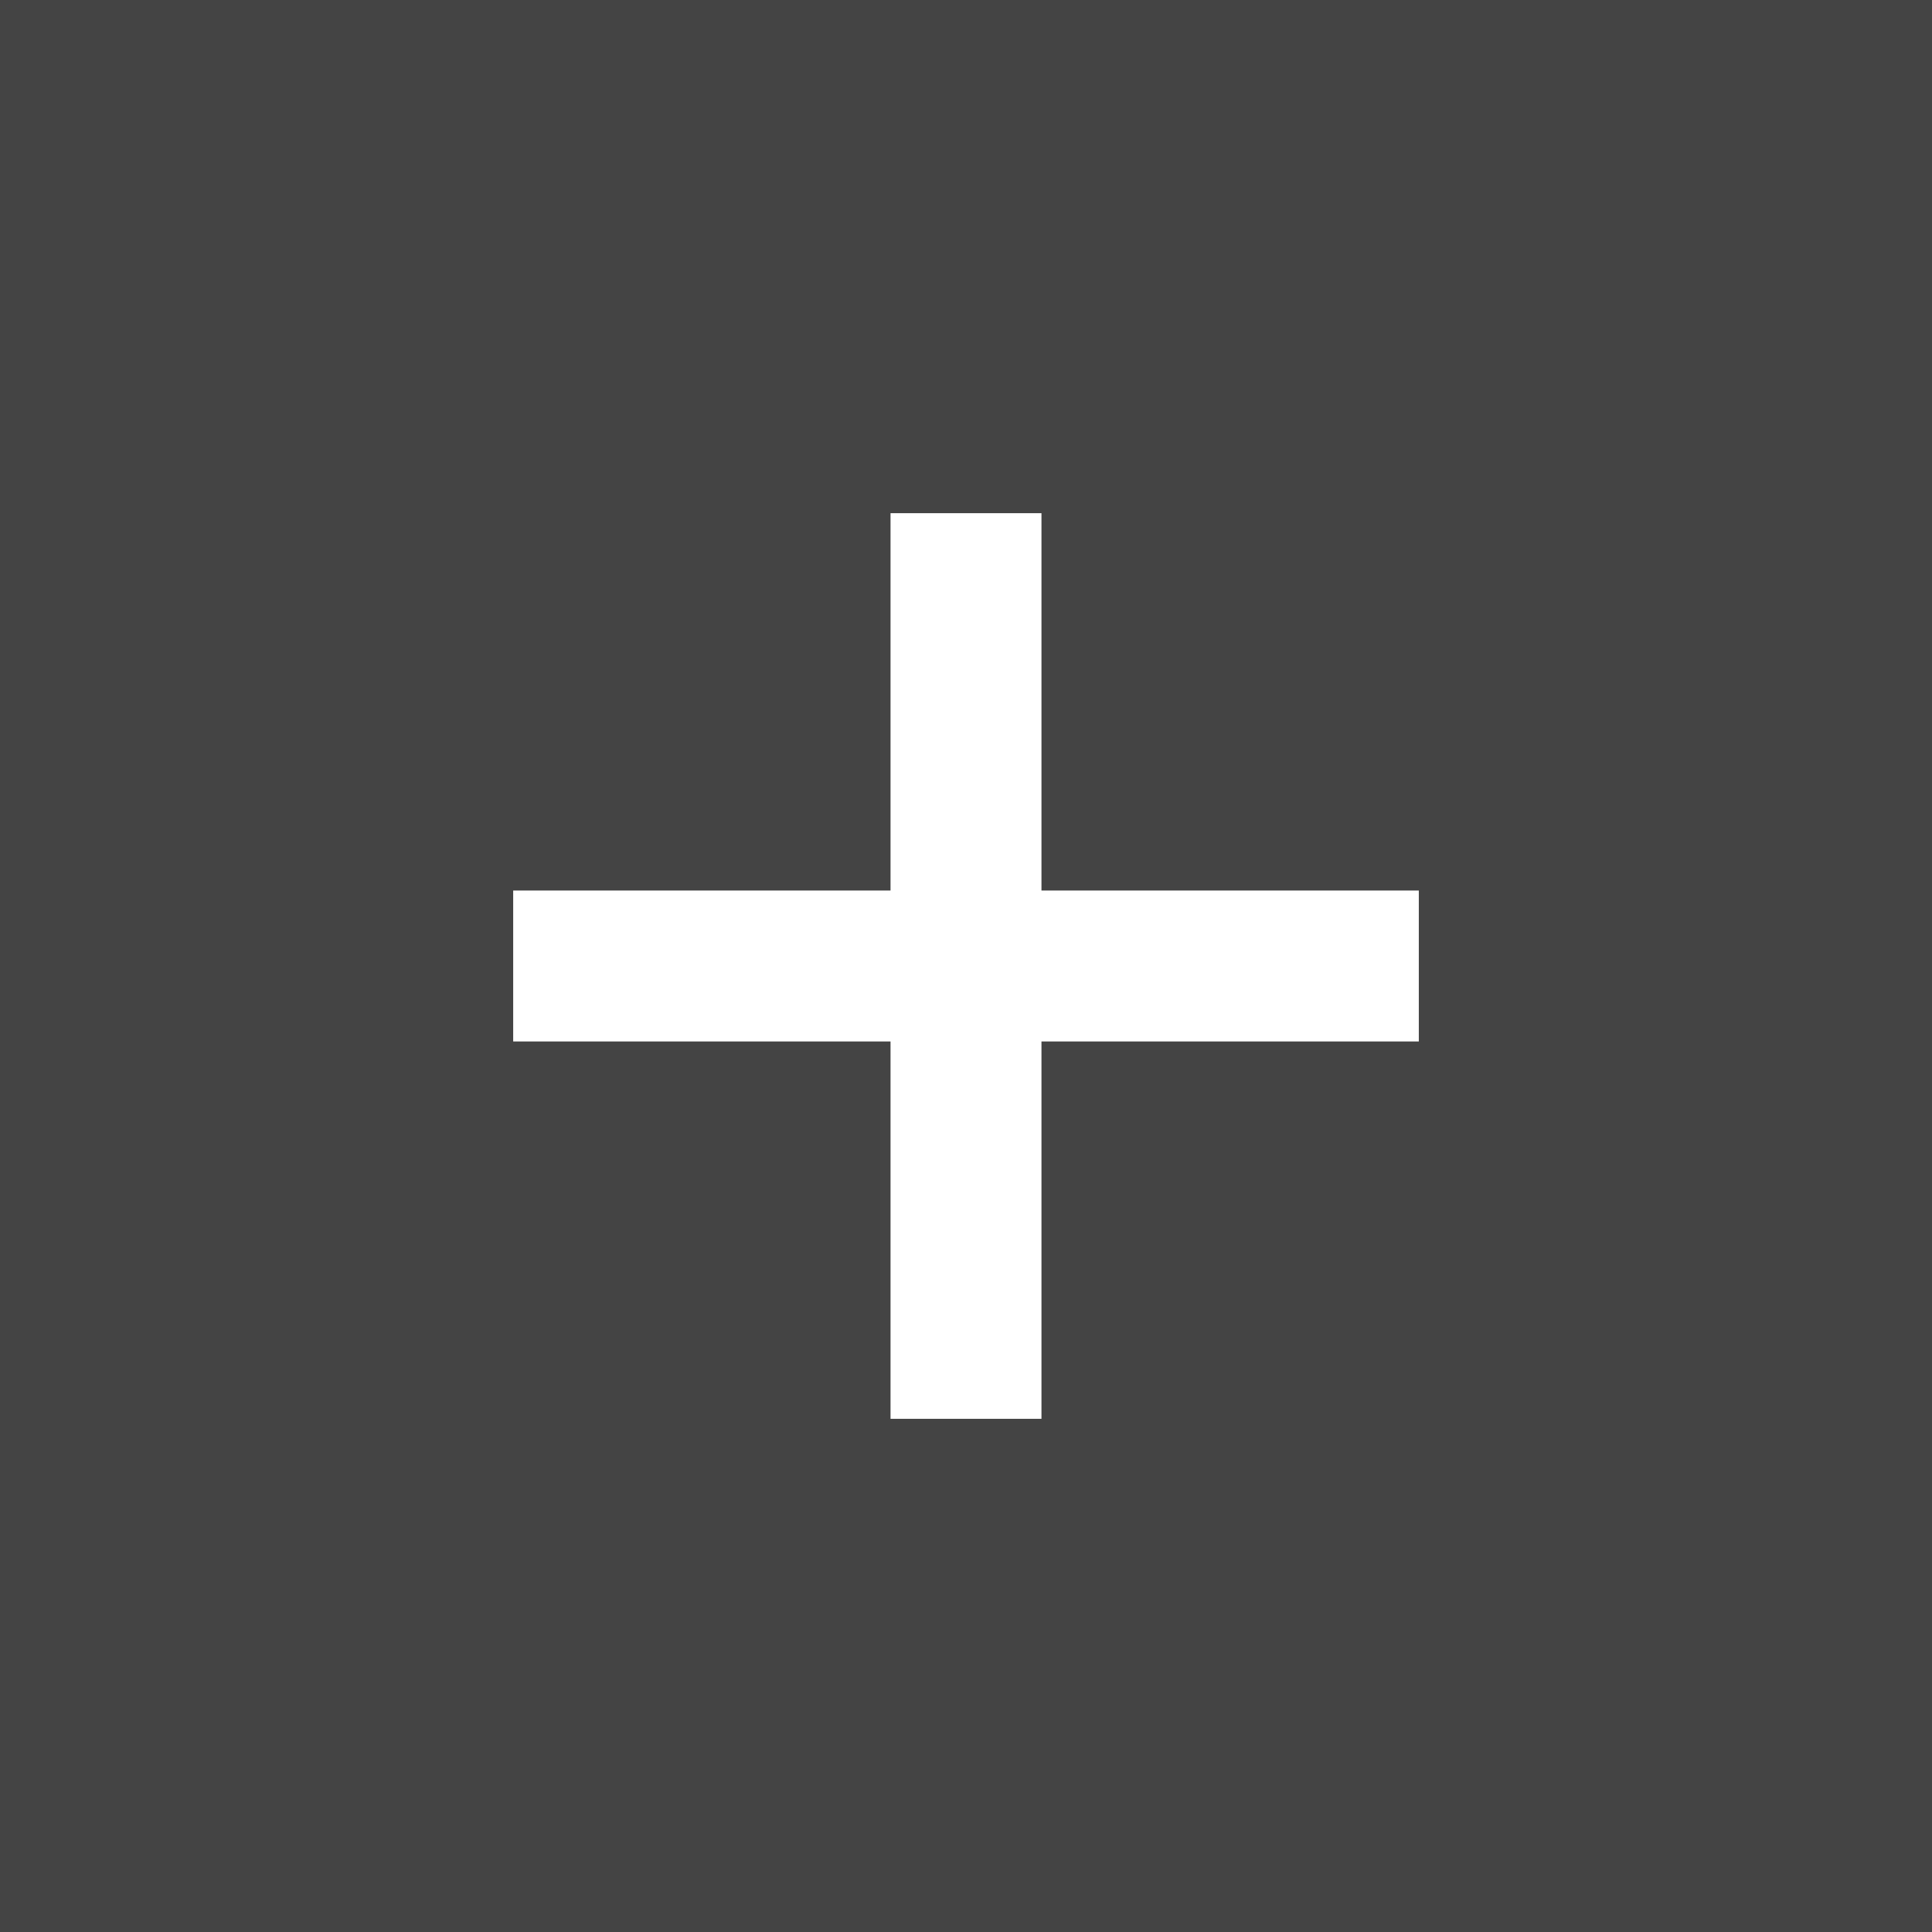
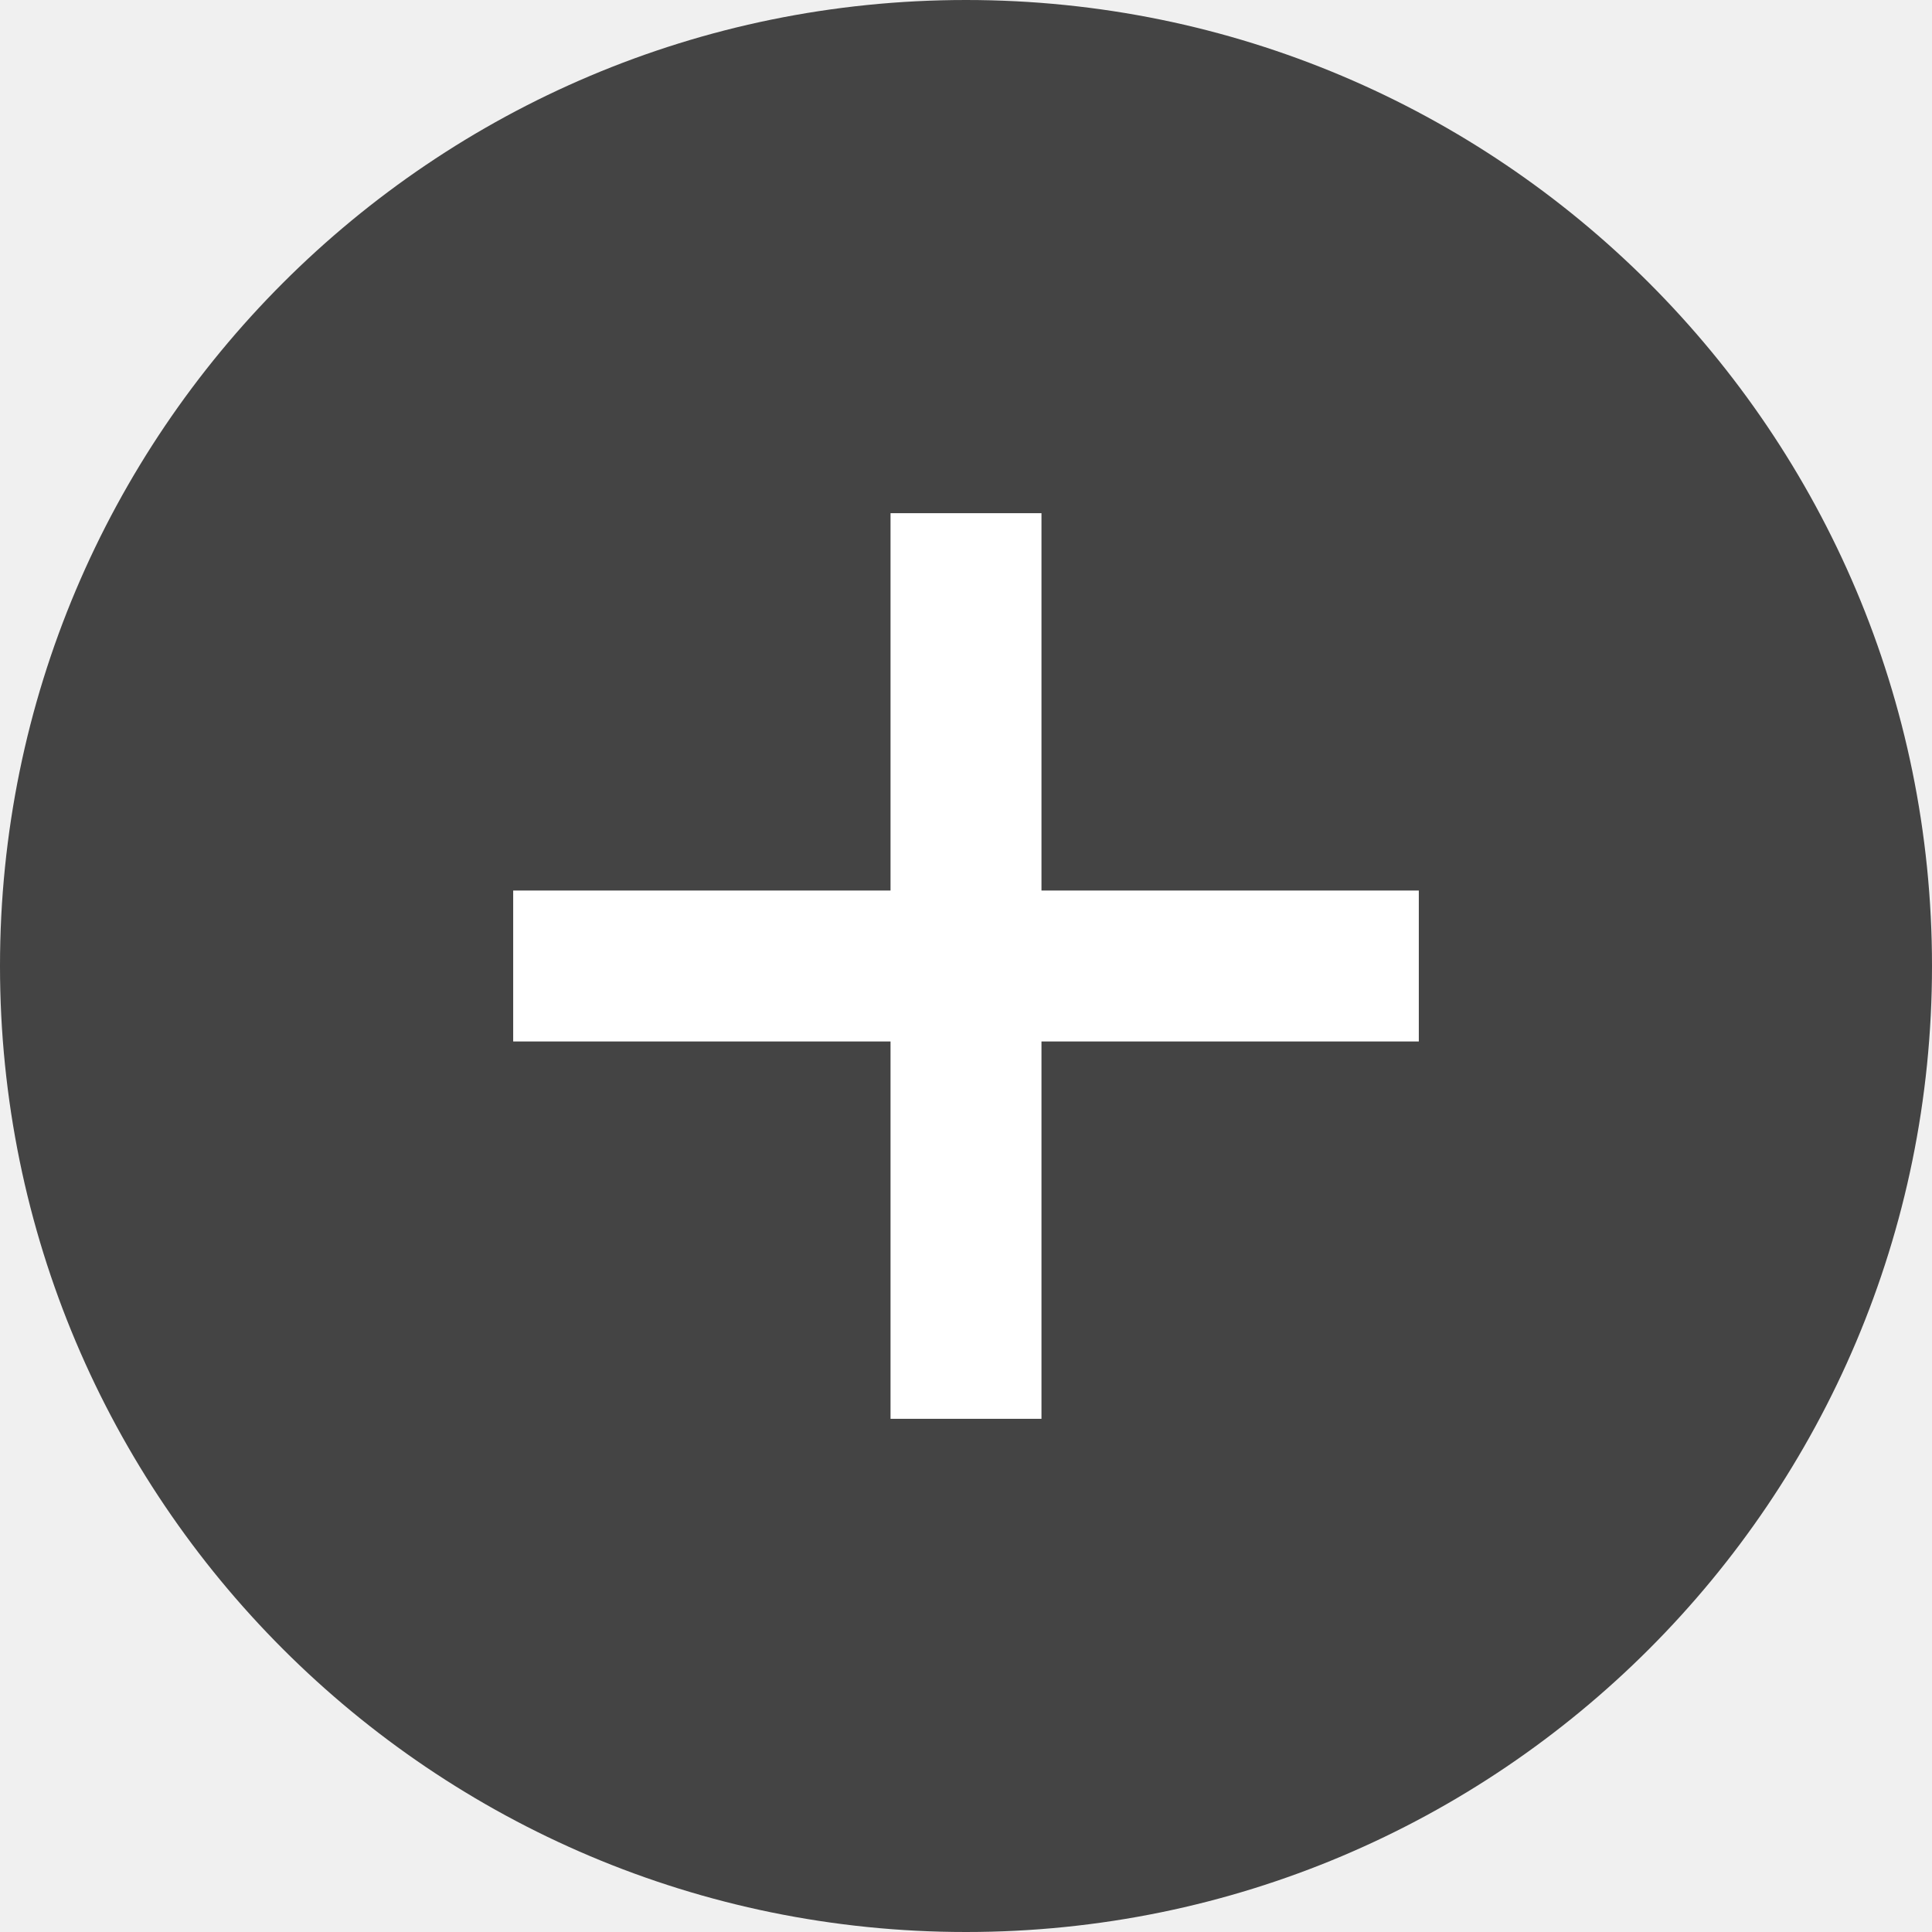
<svg xmlns="http://www.w3.org/2000/svg" width="32" height="32" viewBox="0 0 32 32">
  <defs>
    <style>.cls-1{fill:#444;}.cls-2{fill:#fff;}</style>
  </defs>
  <g id="Layer_2" data-name="Layer 2">
    <g id="Layer_1-2" data-name="Layer 1">
-       <rect class="cls-1" width="32" height="32" />
+       <circle class="cls-1" cx="16" cy="16" r="16" />
      <rect class="cls-2" x="14.75" y="8.5" width="2.5" height="15" />
      <rect class="cls-2" x="14.75" y="8.5" width="2.5" height="15" transform="translate(32) rotate(90)" />
    </g>
  </g>
</svg>
